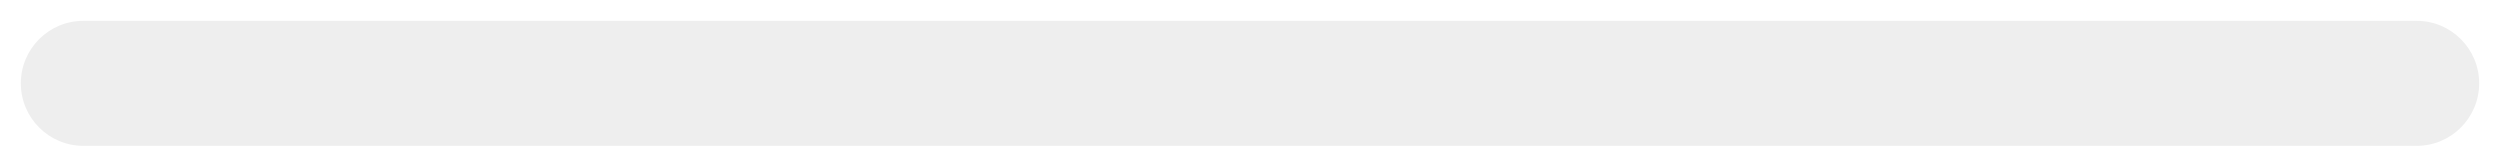
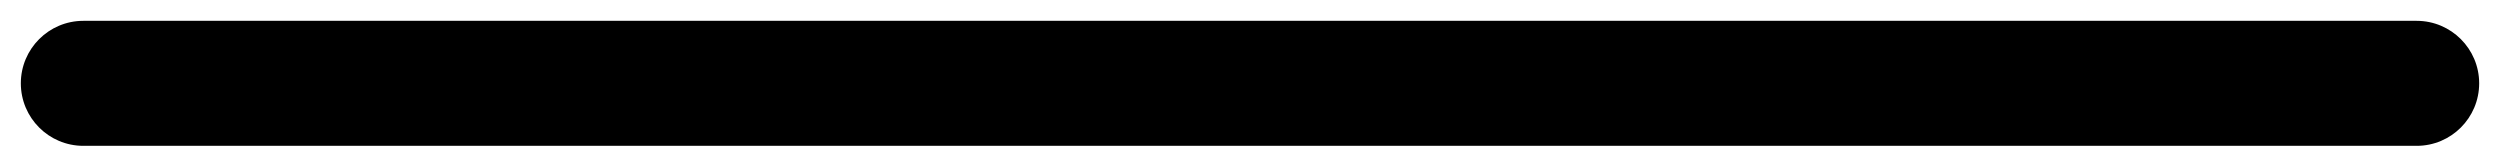
- <svg xmlns="http://www.w3.org/2000/svg" width="60" height="4" viewBox="0 0 60 4" fill="none">
-   <path fill-rule="evenodd" clip-rule="evenodd" d="M0.5 2C0.5 1.172 1.172 0.5 2 0.5H58C58.828 0.5 59.5 1.172 59.5 2C59.5 2.828 58.828 3.5 58 3.5H2C1.172 3.5 0.5 2.828 0.5 2Z" fill="#EEEEEE" />
+ <svg xmlns="http://www.w3.org/2000/svg" width="60" height="4" viewBox="0 0 60 4" fill="current">
+   <path fill-rule="evenodd" clip-rule="evenodd" d="M0.5 2C0.5 1.172 1.172 0.5 2 0.5H58C58.828 0.5 59.5 1.172 59.5 2C59.5 2.828 58.828 3.5 58 3.5H2C1.172 3.5 0.5 2.828 0.5 2Z" />
</svg>
